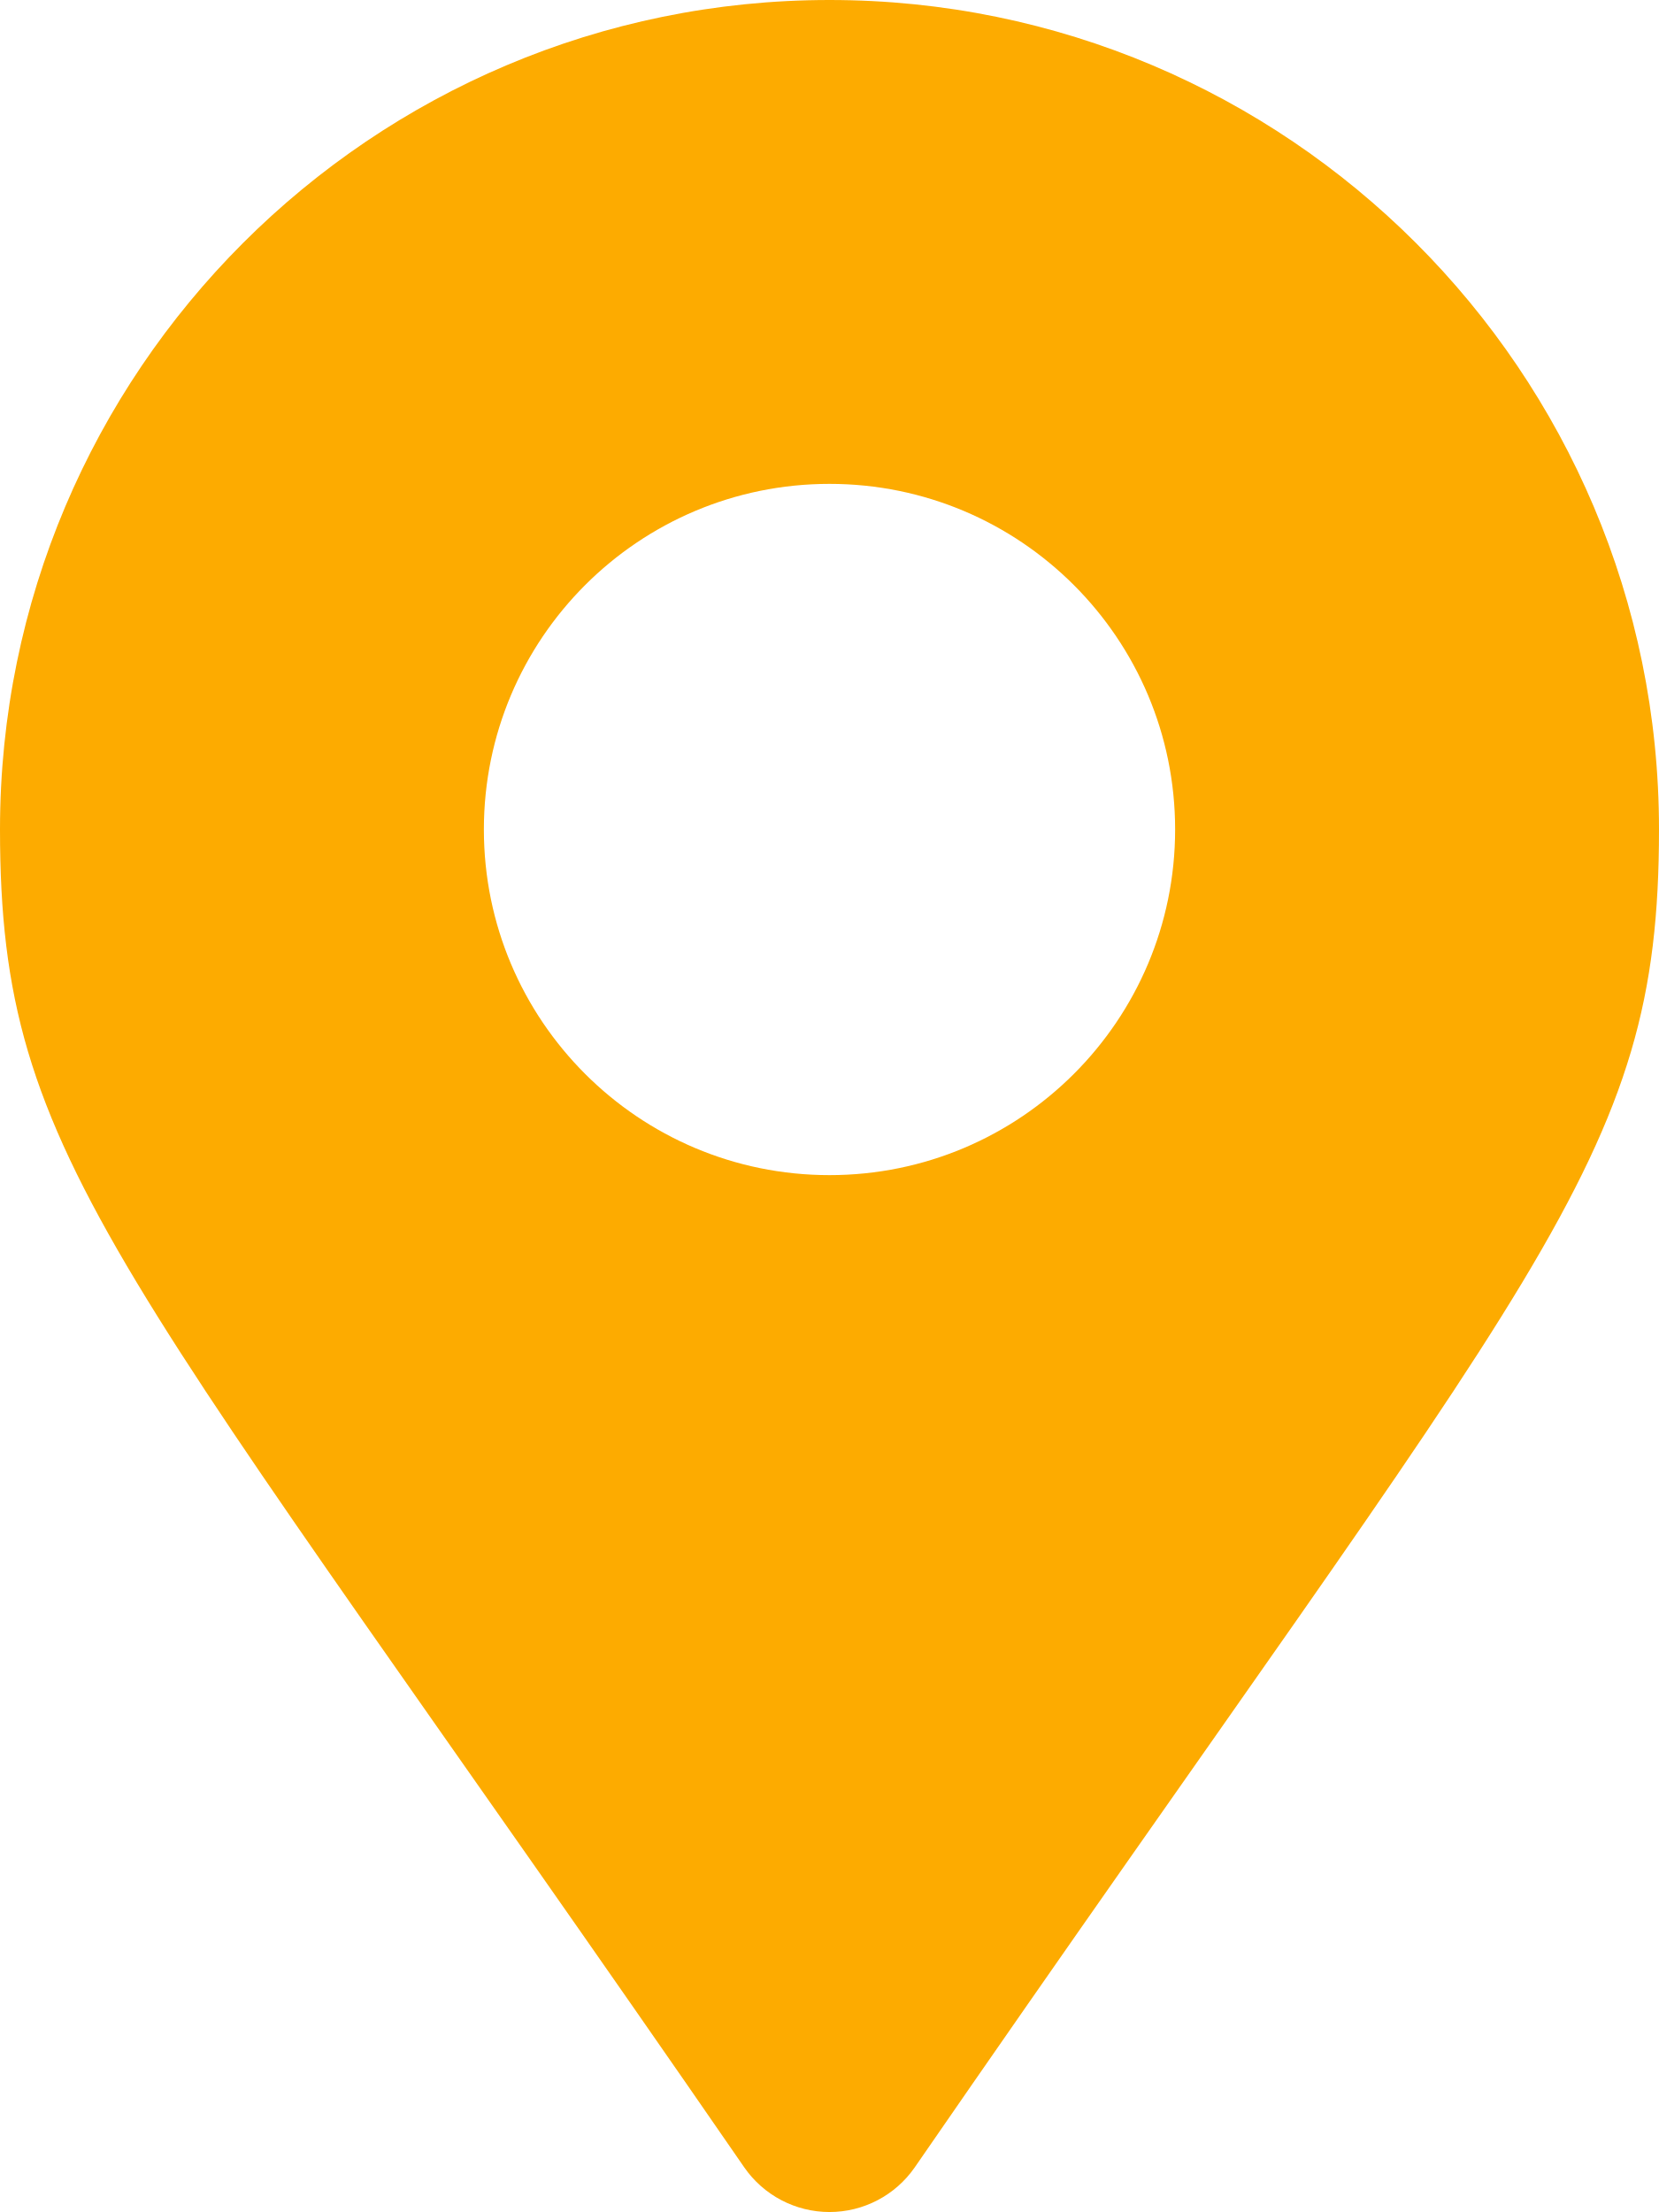
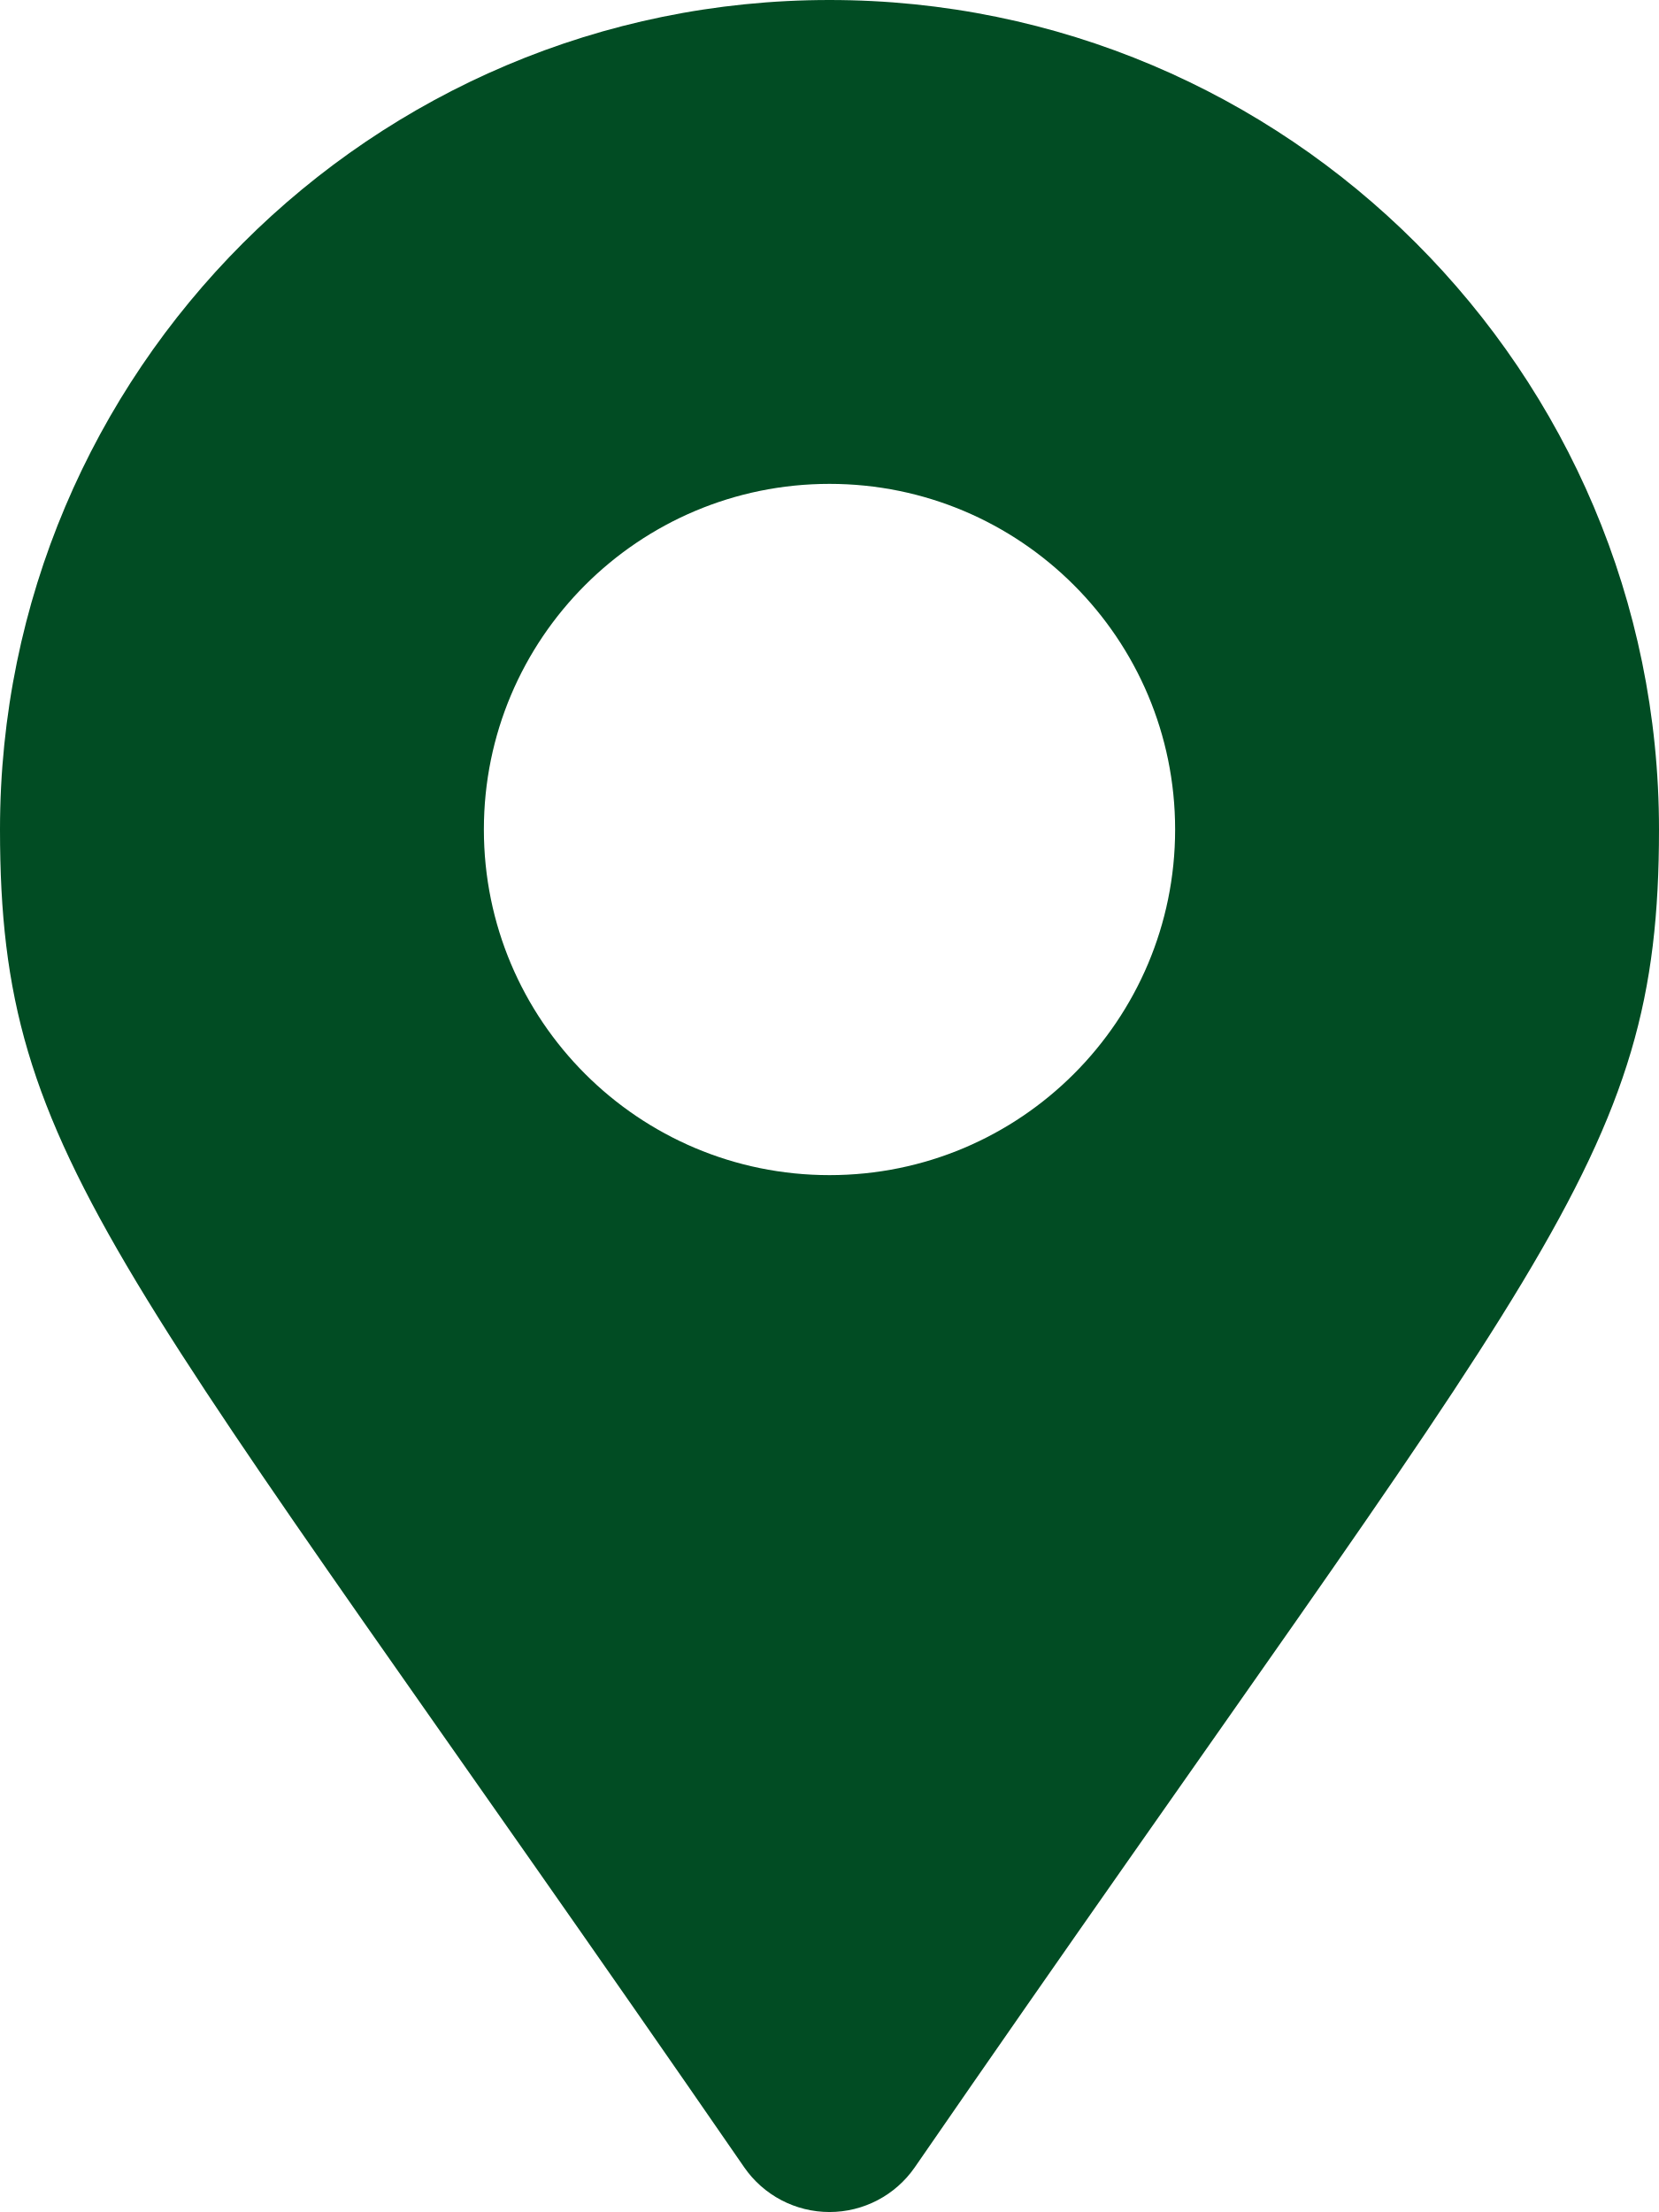
<svg xmlns="http://www.w3.org/2000/svg" id="Capa_1" data-name="Capa 1" viewBox="0 0 384 512">
  <defs>
-     <style>.cls-1{fill:#fdab00;}</style>
+     <style>.cls-1{fill:#014c23;}</style>
  </defs>
  <path class="cls-1" d="M763.27-675.33C618-886,591-907.58,591-985c0-106,86-192,192-192s192,86,192,192c0,77.41-27,99-172.27,309.67a24,24,0,0,1-39.46,0h0ZM783-905a80,80,0,0,0,80-80,80,80,0,0,0-80-80,80,80,0,0,0-80,80A80,80,0,0,0,783-905Z" transform="translate(-591 1177)" />
</svg>
